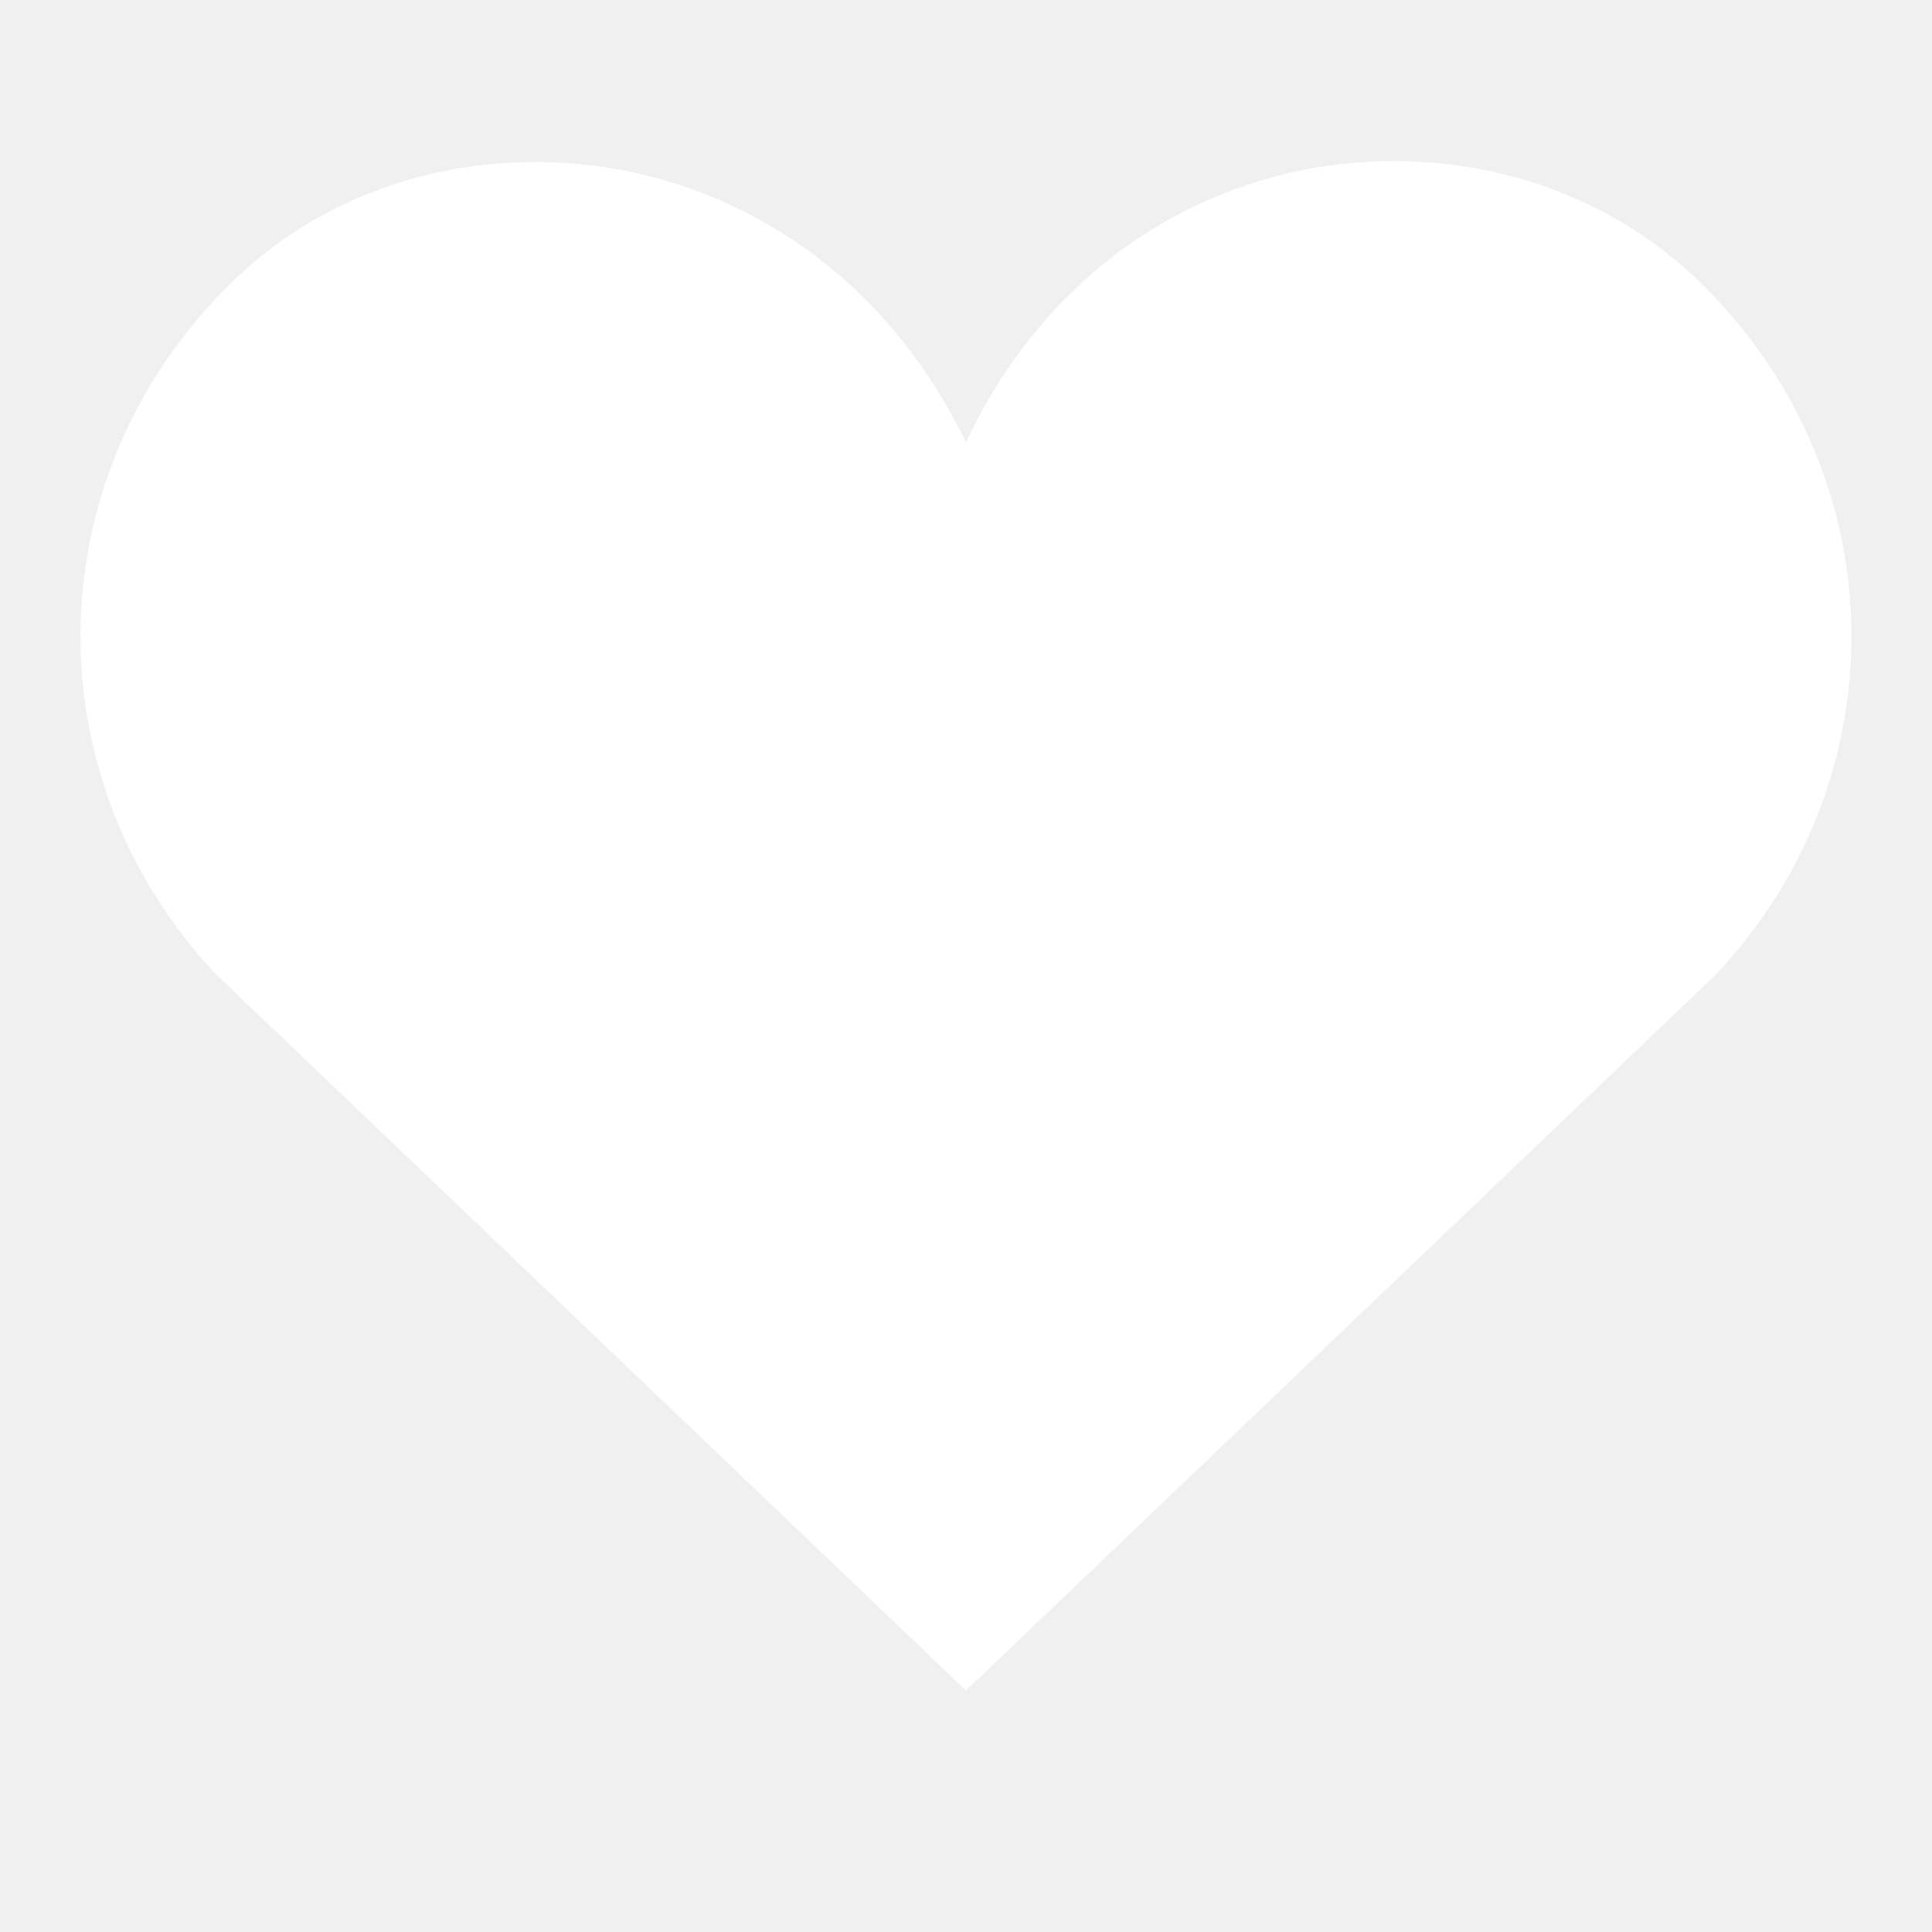
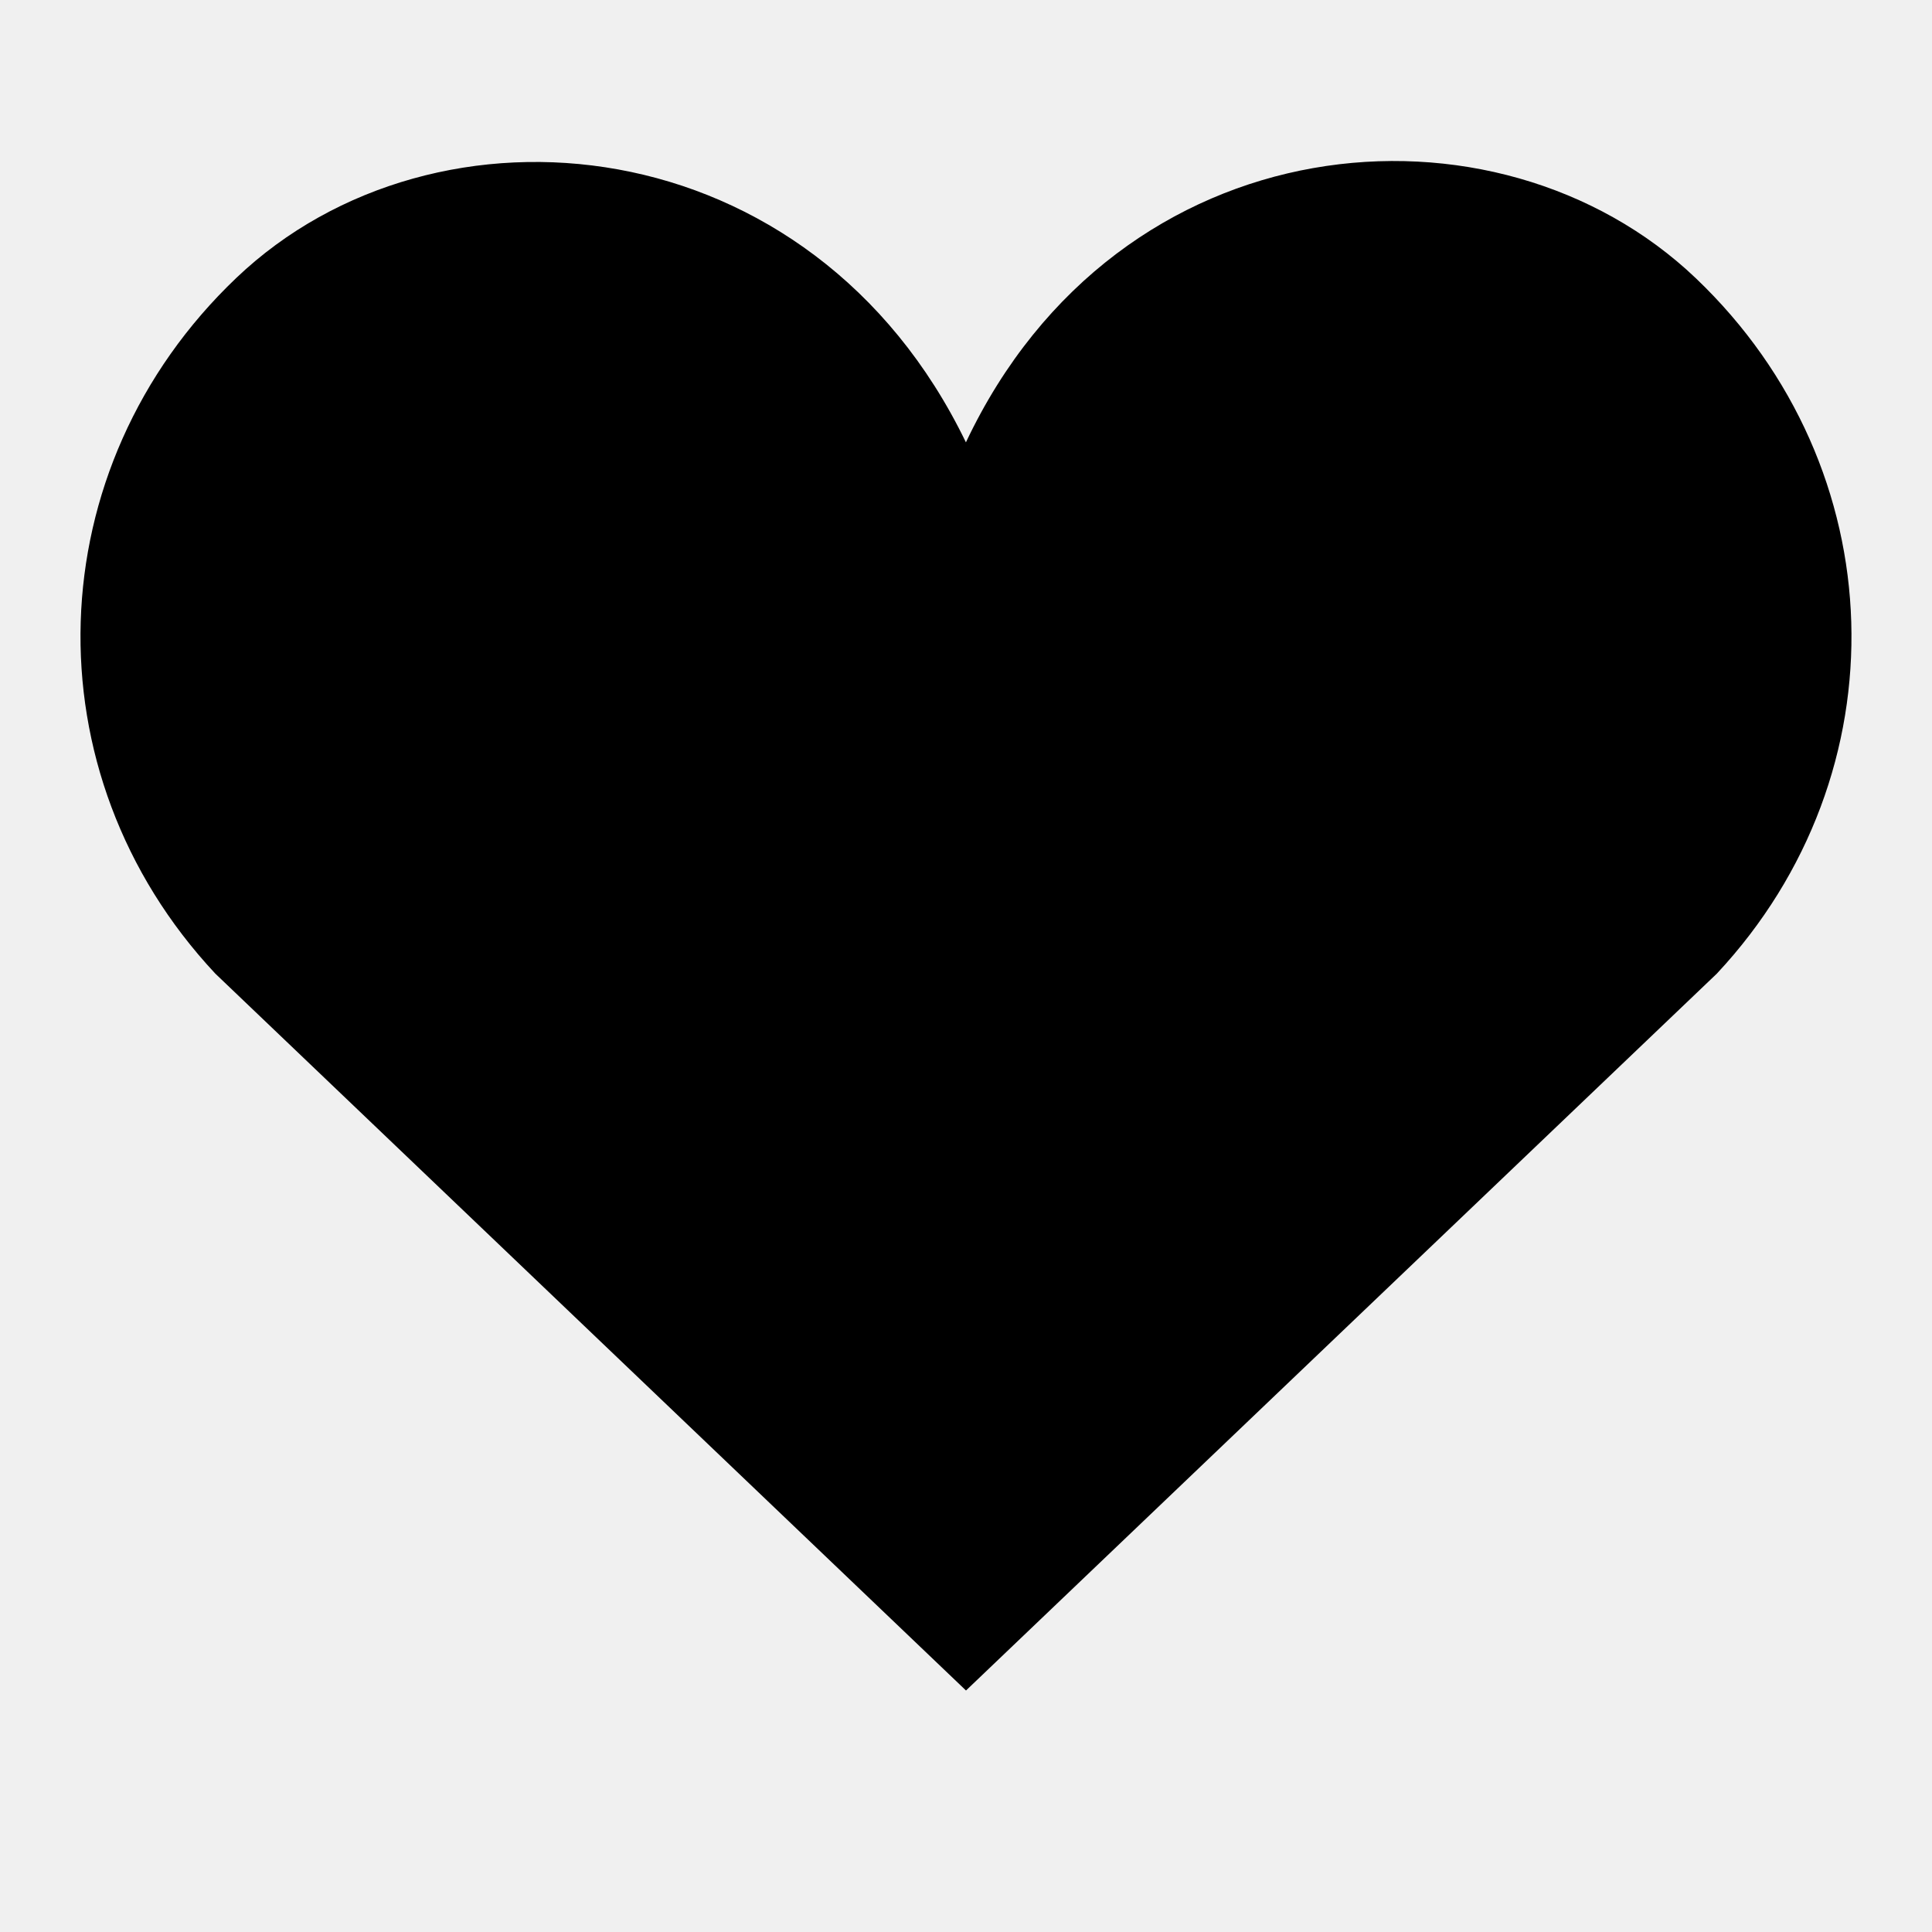
<svg xmlns="http://www.w3.org/2000/svg" width="24" height="24" viewBox="0 0 24 24" fill="none">
-   <path d="M11.999 5.495C13.891 1.489 18.59 1.095 21.067 3.457C23.54 5.815 23.654 9.604 21.327 12.095L12 21L2.675 12.095C0.344 9.603 0.459 5.81 2.937 3.451C5.415 1.092 10.086 1.539 11.999 5.495Z" fill="white" />
+   <path d="M11.999 5.495C13.891 1.489 18.59 1.095 21.067 3.457C23.54 5.815 23.654 9.604 21.327 12.095L12 21L2.675 12.095C0.344 9.603 0.459 5.81 2.937 3.451C5.415 1.092 10.086 1.539 11.999 5.495Z" fill="currentColor" />
</svg>
